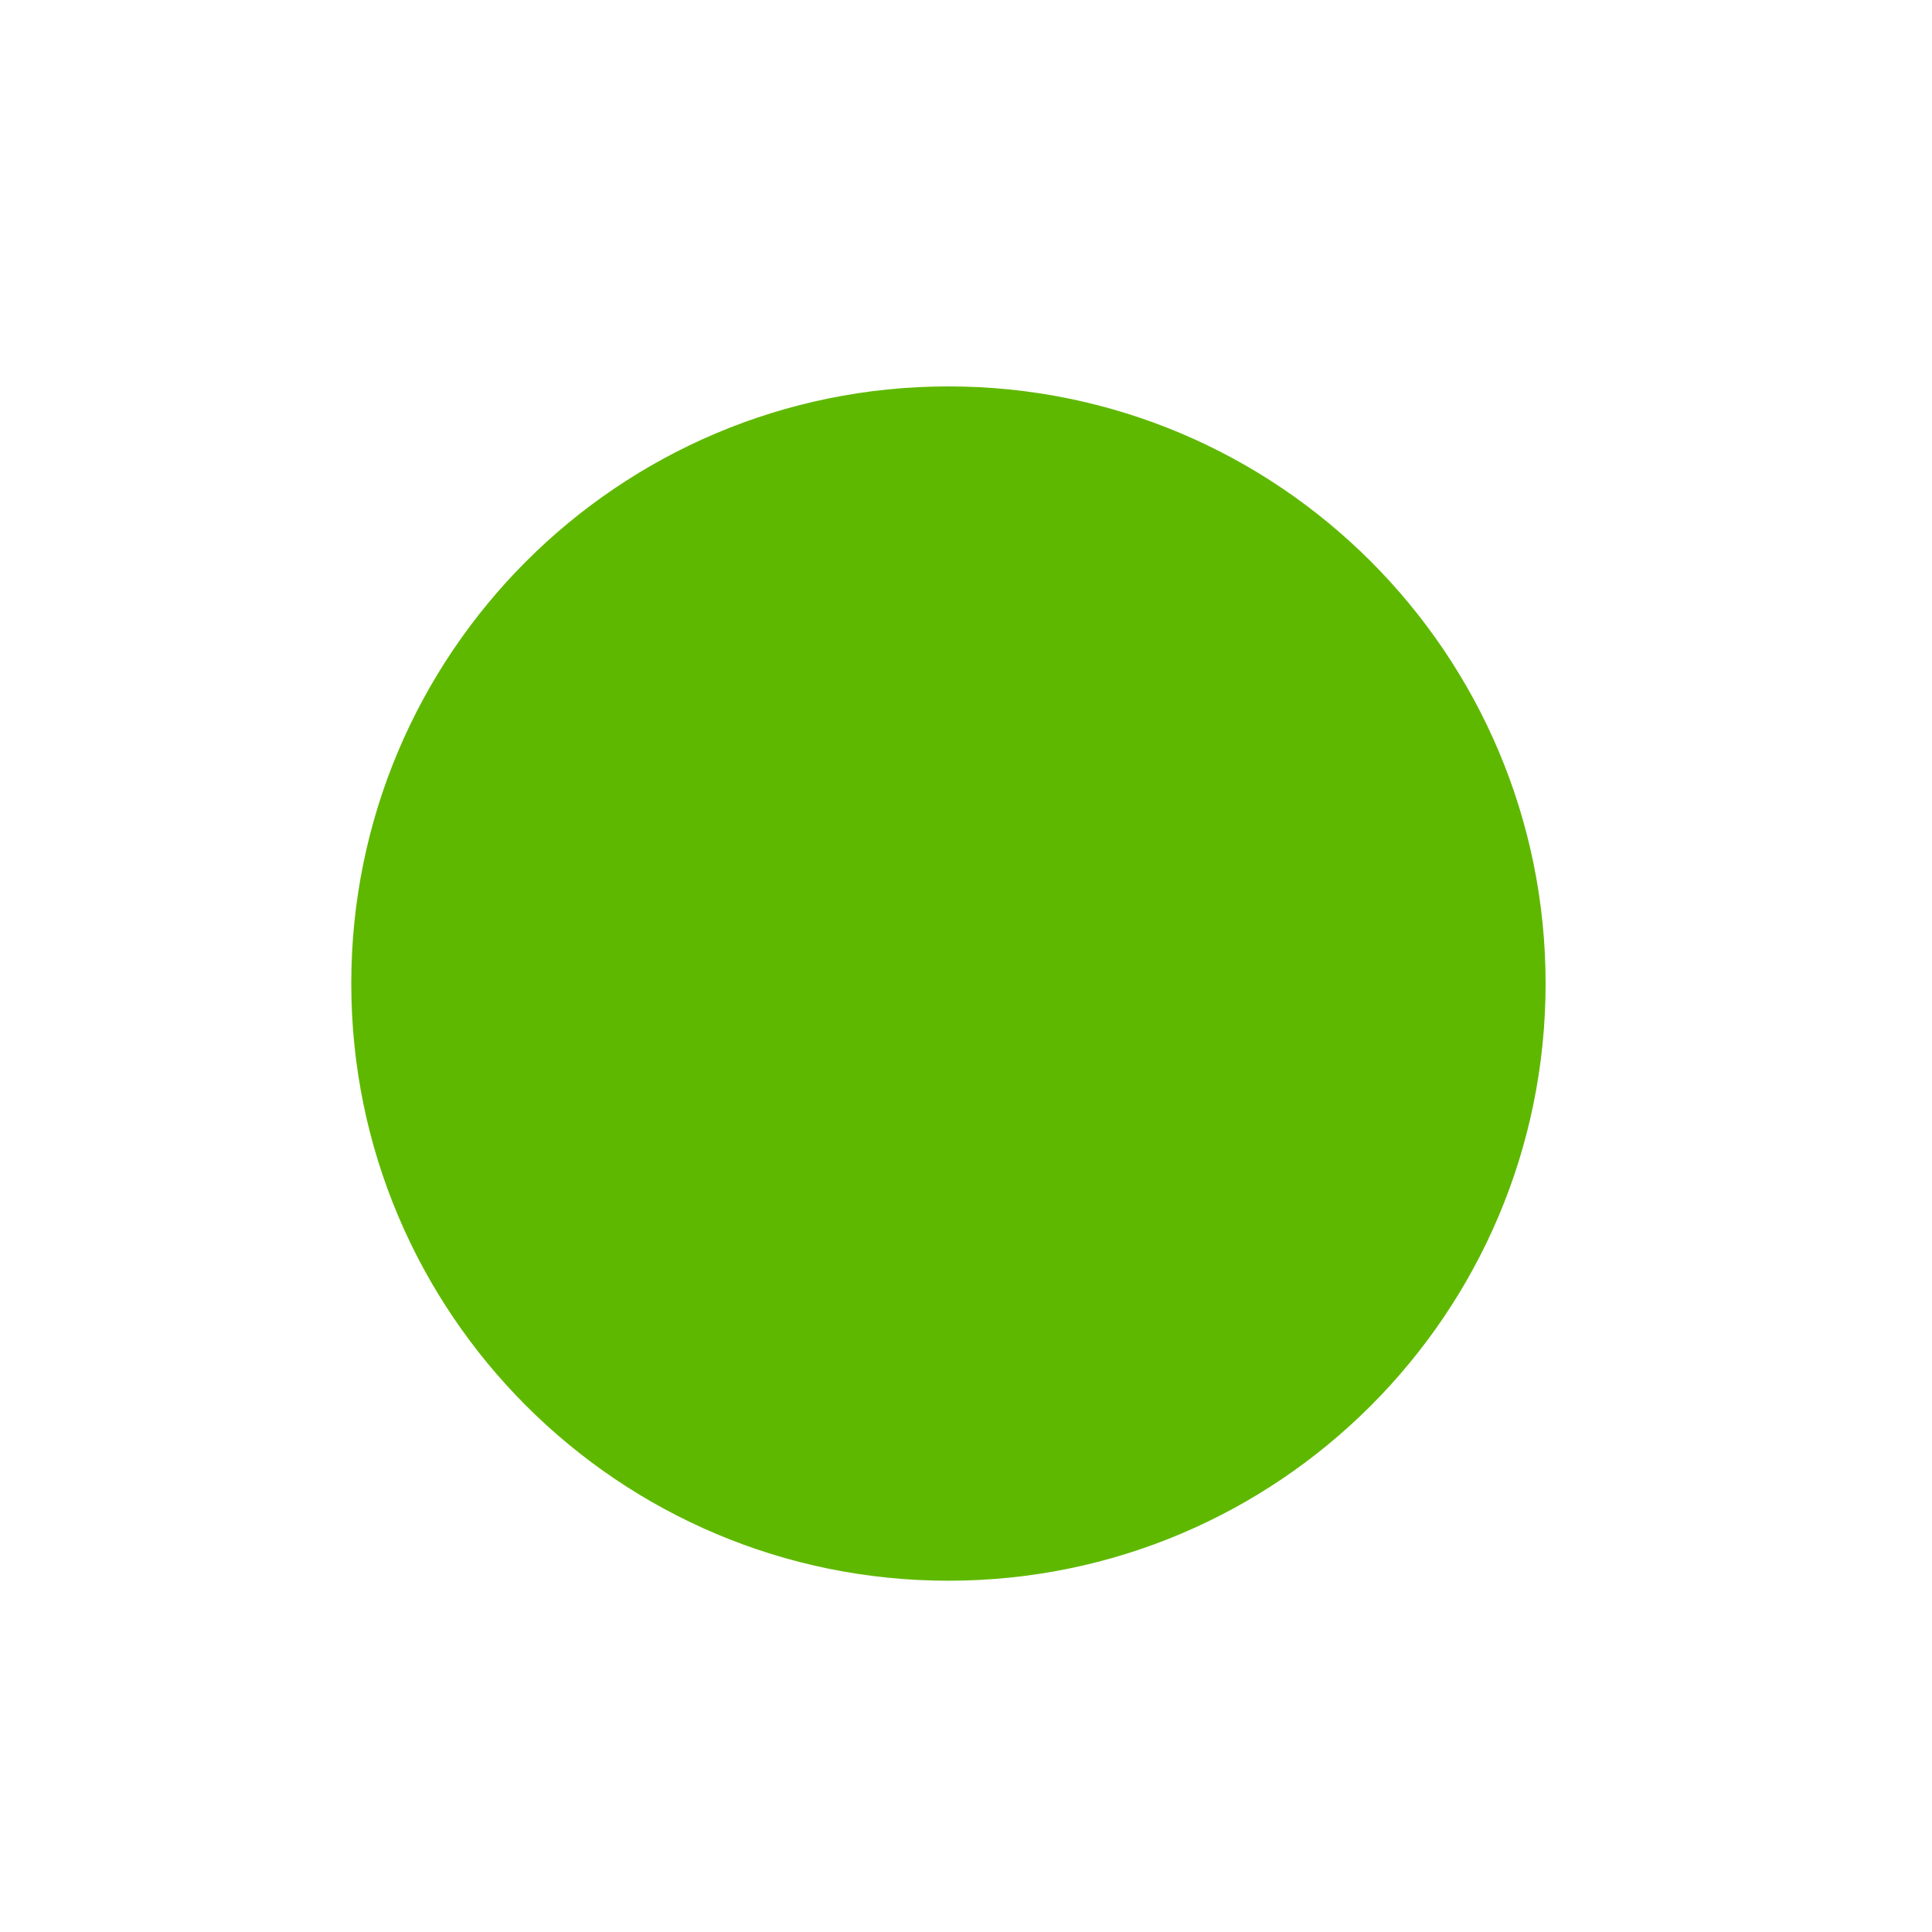
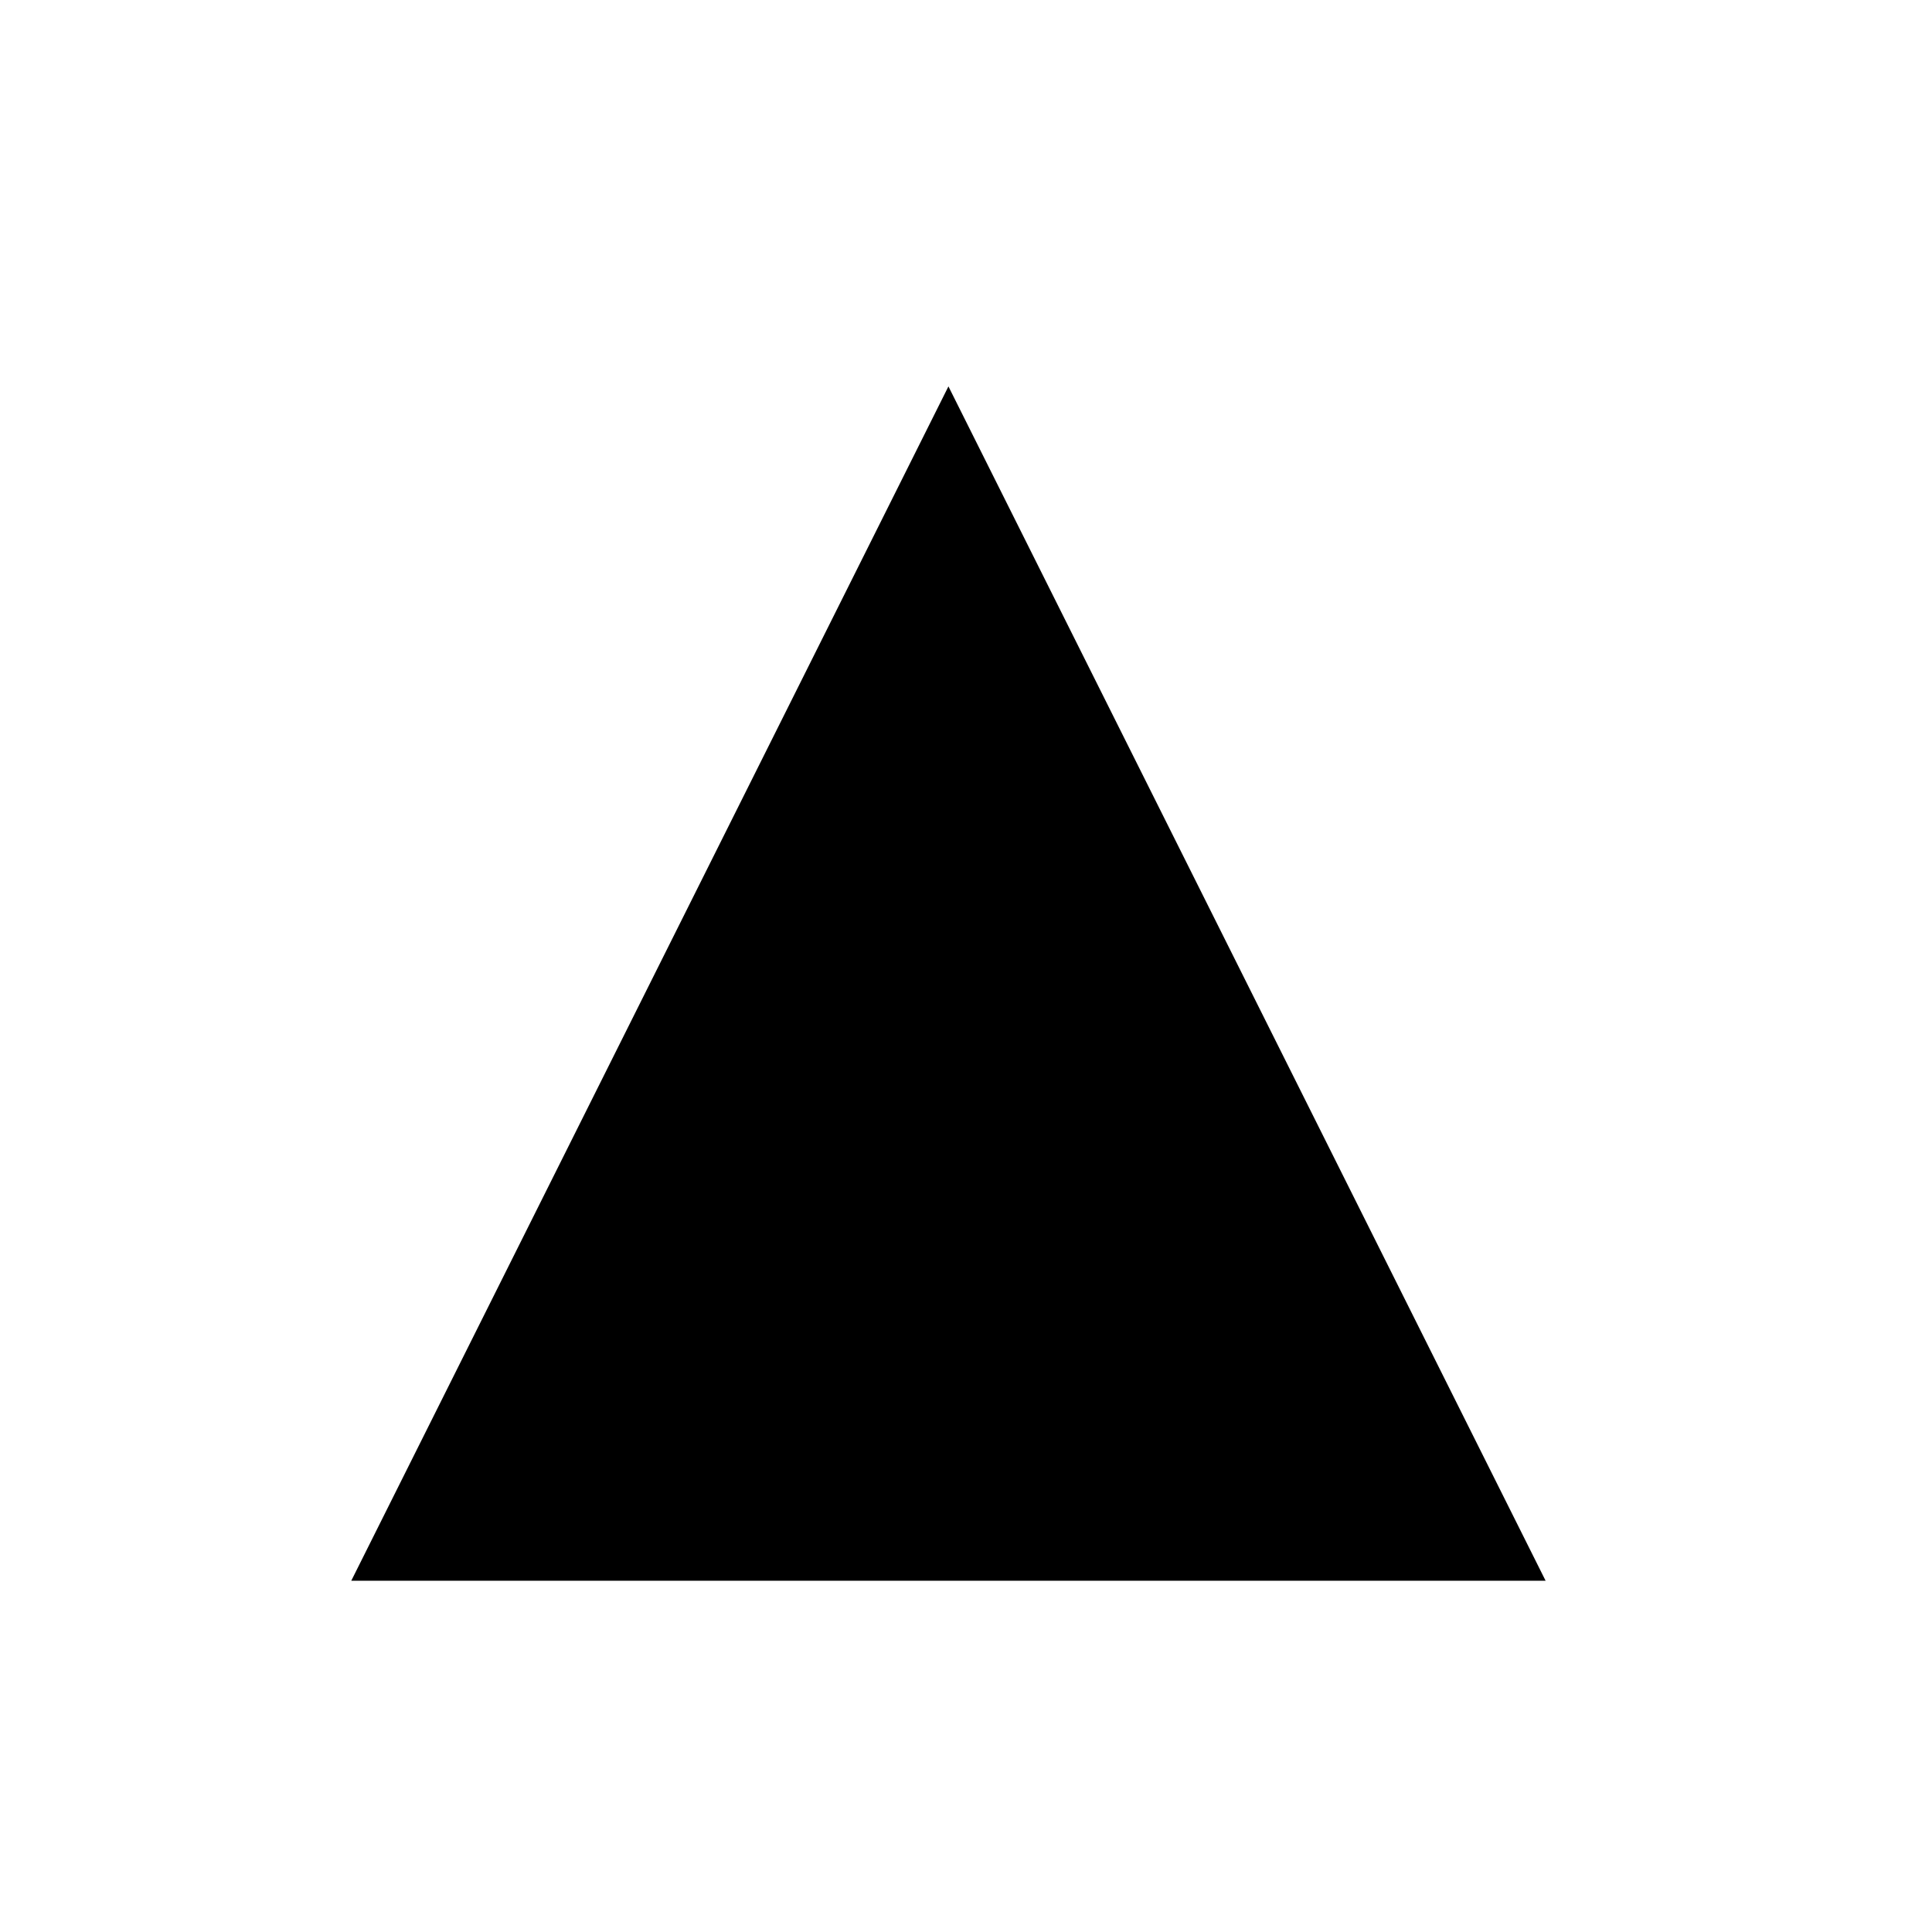
<svg xmlns="http://www.w3.org/2000/svg" width="55px" height="55px" viewBox="0 0 55 55" version="1.1">
-   <g id="severity-level-1of3" stroke="none" stroke-width="1" fill="none" fill-rule="evenodd">
-     <circle id="Oval" fill="#5FB800" cx="27" cy="28" r="17" />
+   <g id="severity-level-3of3" stroke="none" stroke-width="1" fill="currentColor" fill-rule="evenodd">
+     <polygon id="Triangle" fill="currentColor" points="27 11 44 45 10 45" />
  </g>
</svg>
